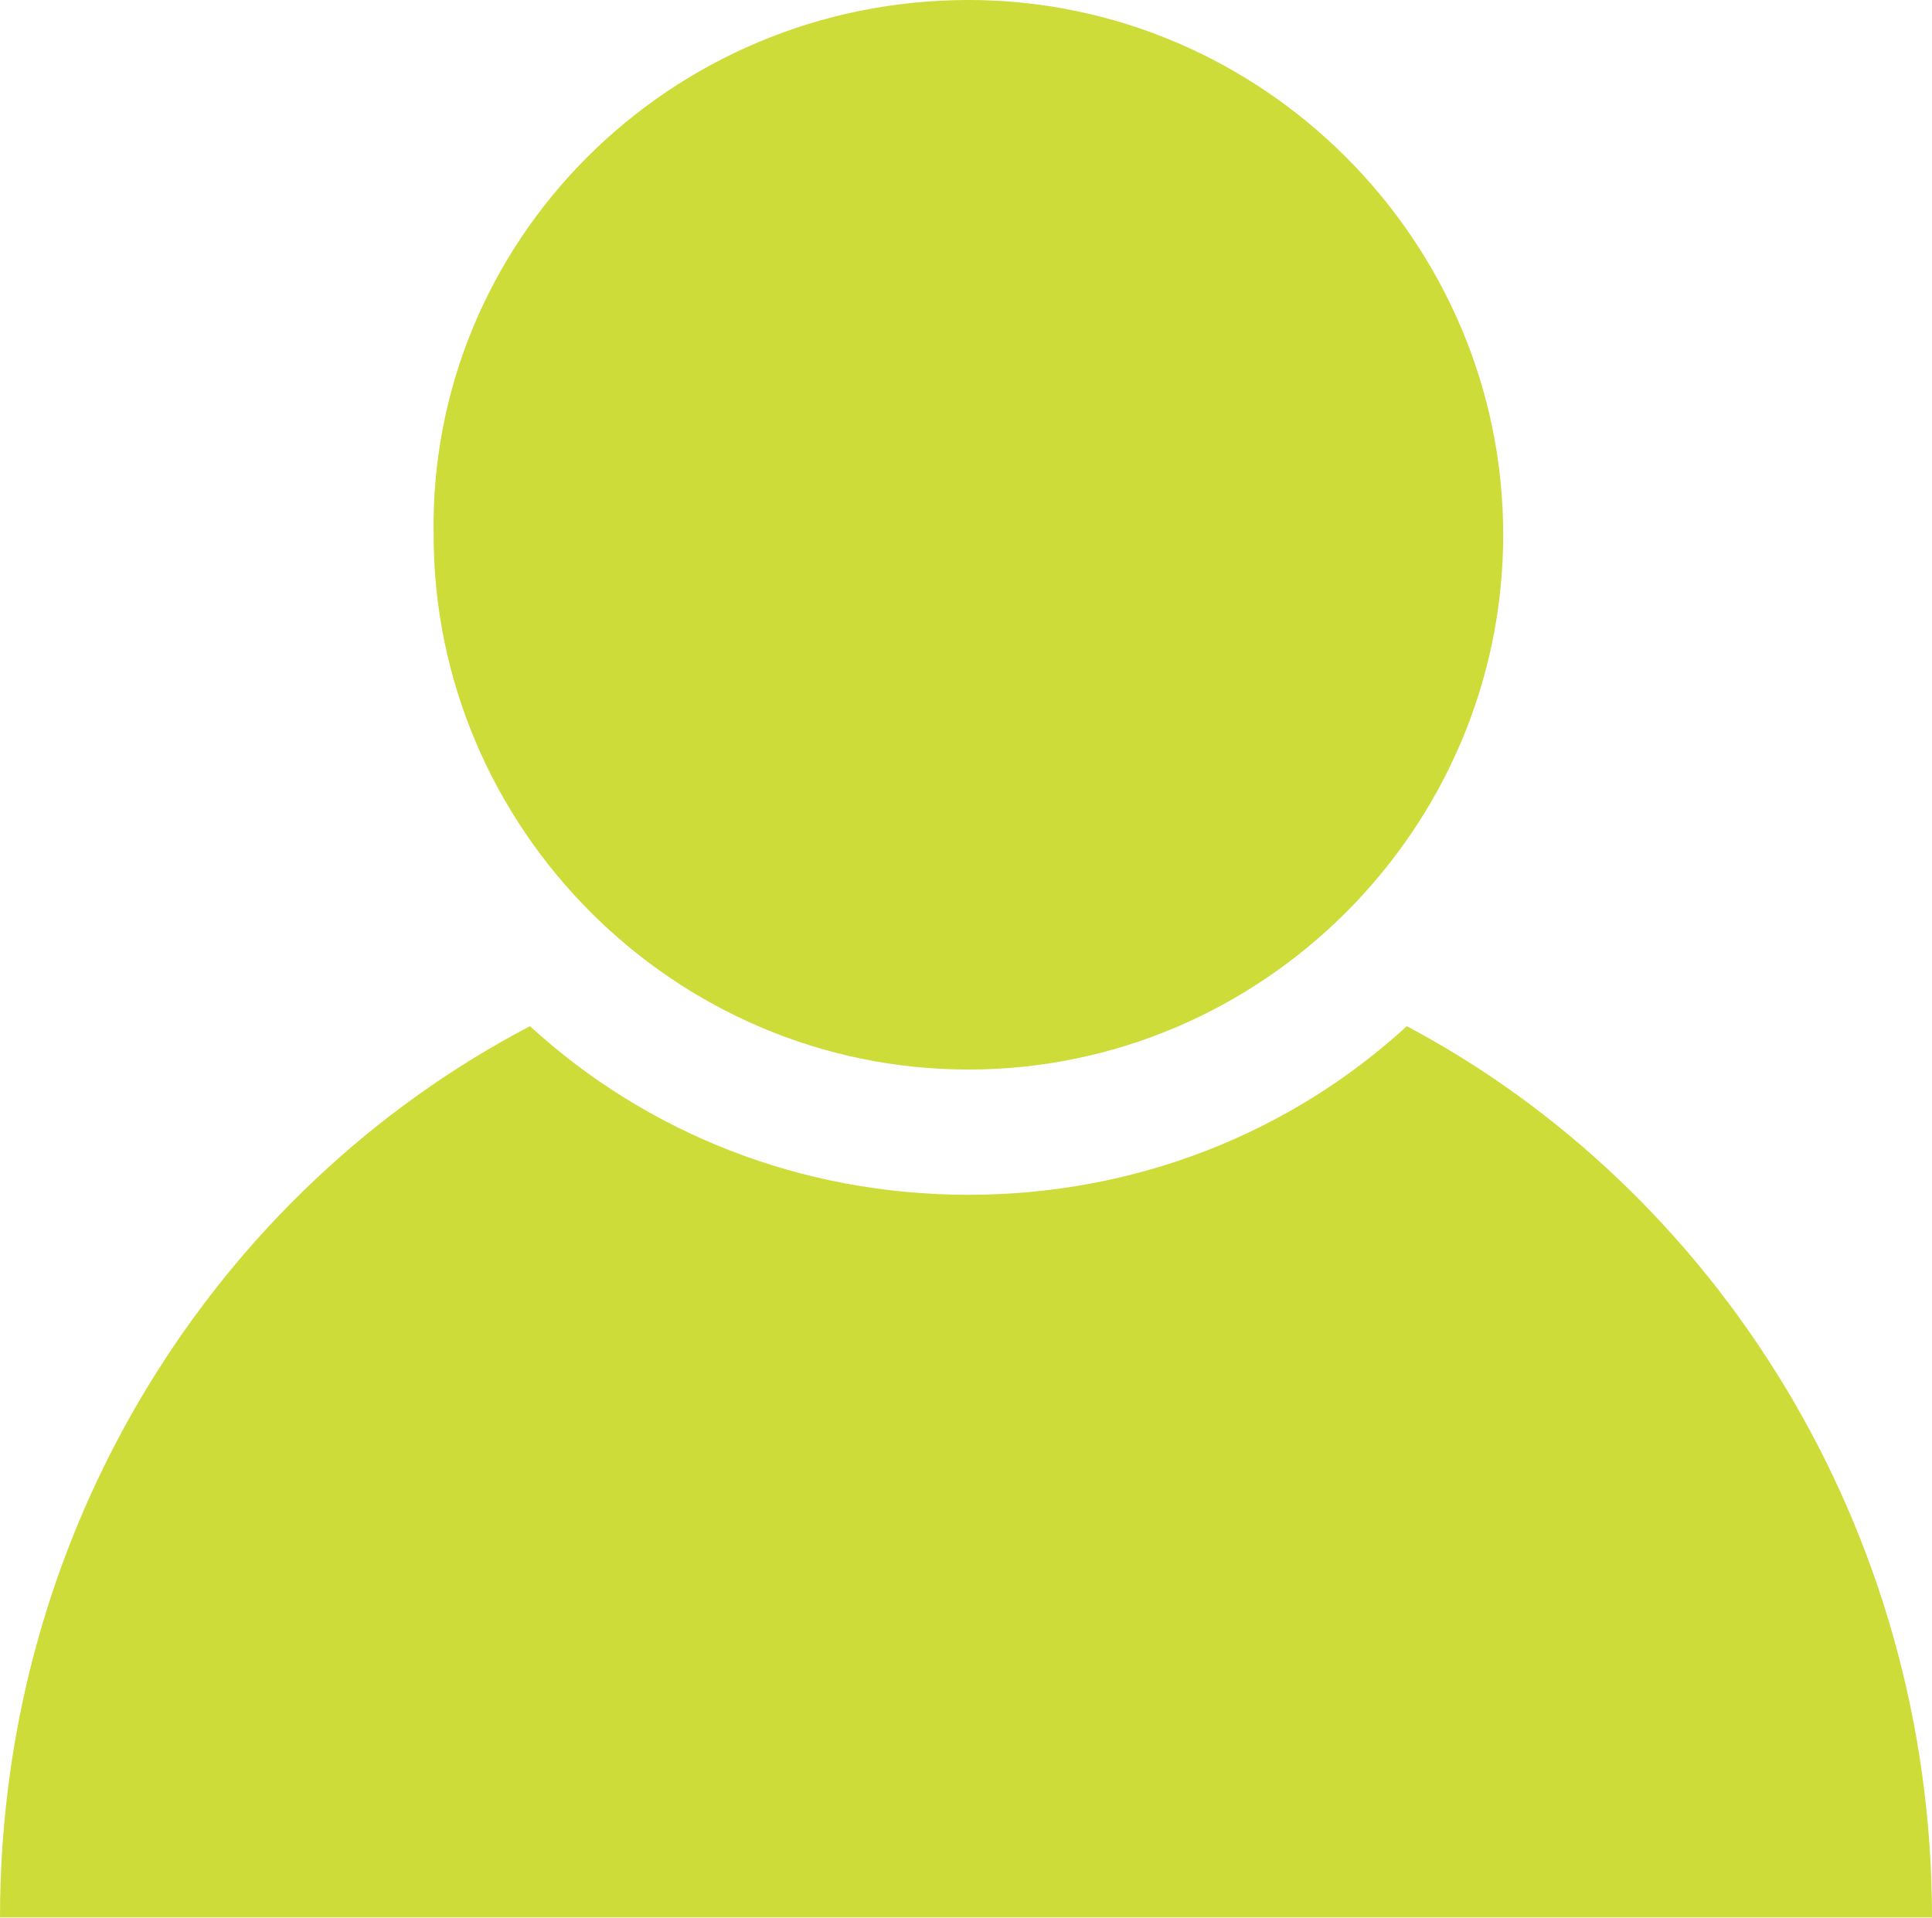
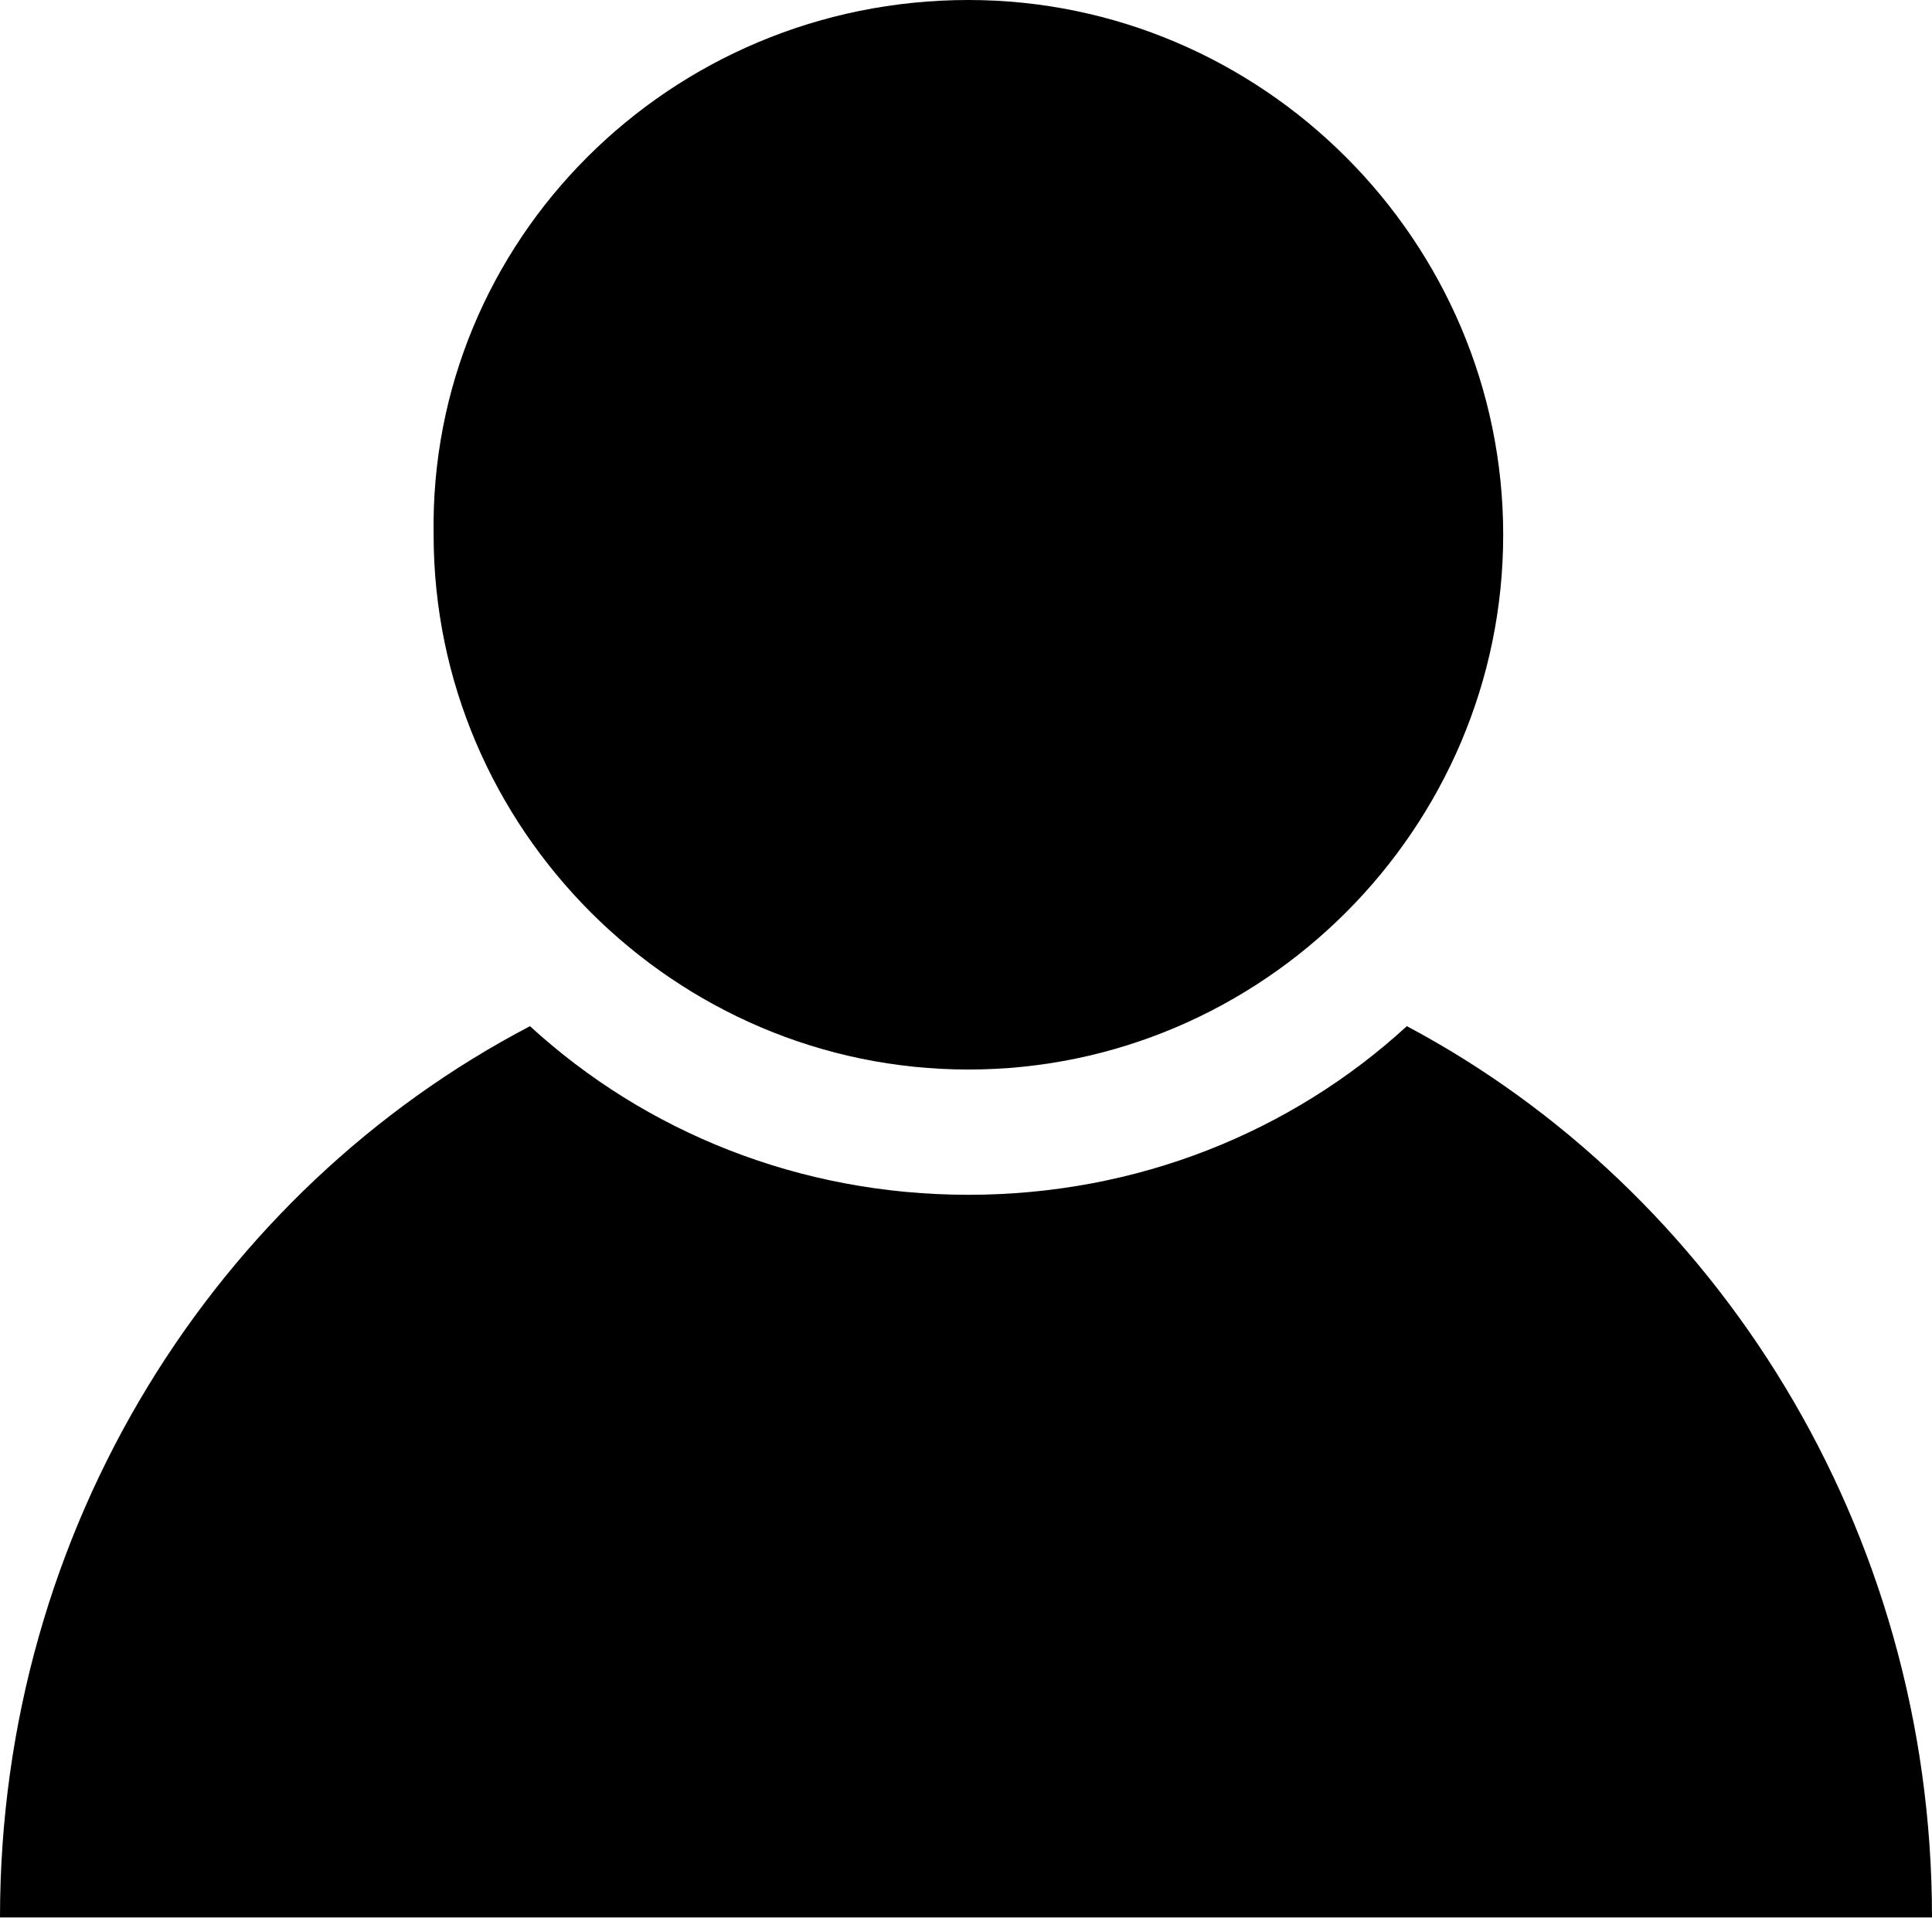
<svg xmlns="http://www.w3.org/2000/svg" version="1.1" id="Layer_1" x="0px" y="0px" viewBox="0 0 40.1 39.8" style="enable-background:new 0 0 40.1 39.8;" xml:space="preserve">
  <style type="text/css">
- 	.st0{fill:#cddc39;}
+ 	.st0{fill:#000000;}
</style>
  <g>
    <path class="st0" d="M20.1,0c6.1,0,11.1,5,11.1,11.1c0,6.1-5,11.1-11.1,11.1c-6.1,0-11.1-5-11.1-11.1C8.9,5,13.9,0,20.1,0" />
    <path class="st0" d="M29.2,21.3c-2.4,2.2-5.6,3.5-9.1,3.5c-3.5,0-6.7-1.3-9.1-3.5C4.5,24.7,0,31.7,0,39.8h40.1   C40.1,31.7,35.6,24.7,29.2,21.3z" />
  </g>
</svg>
